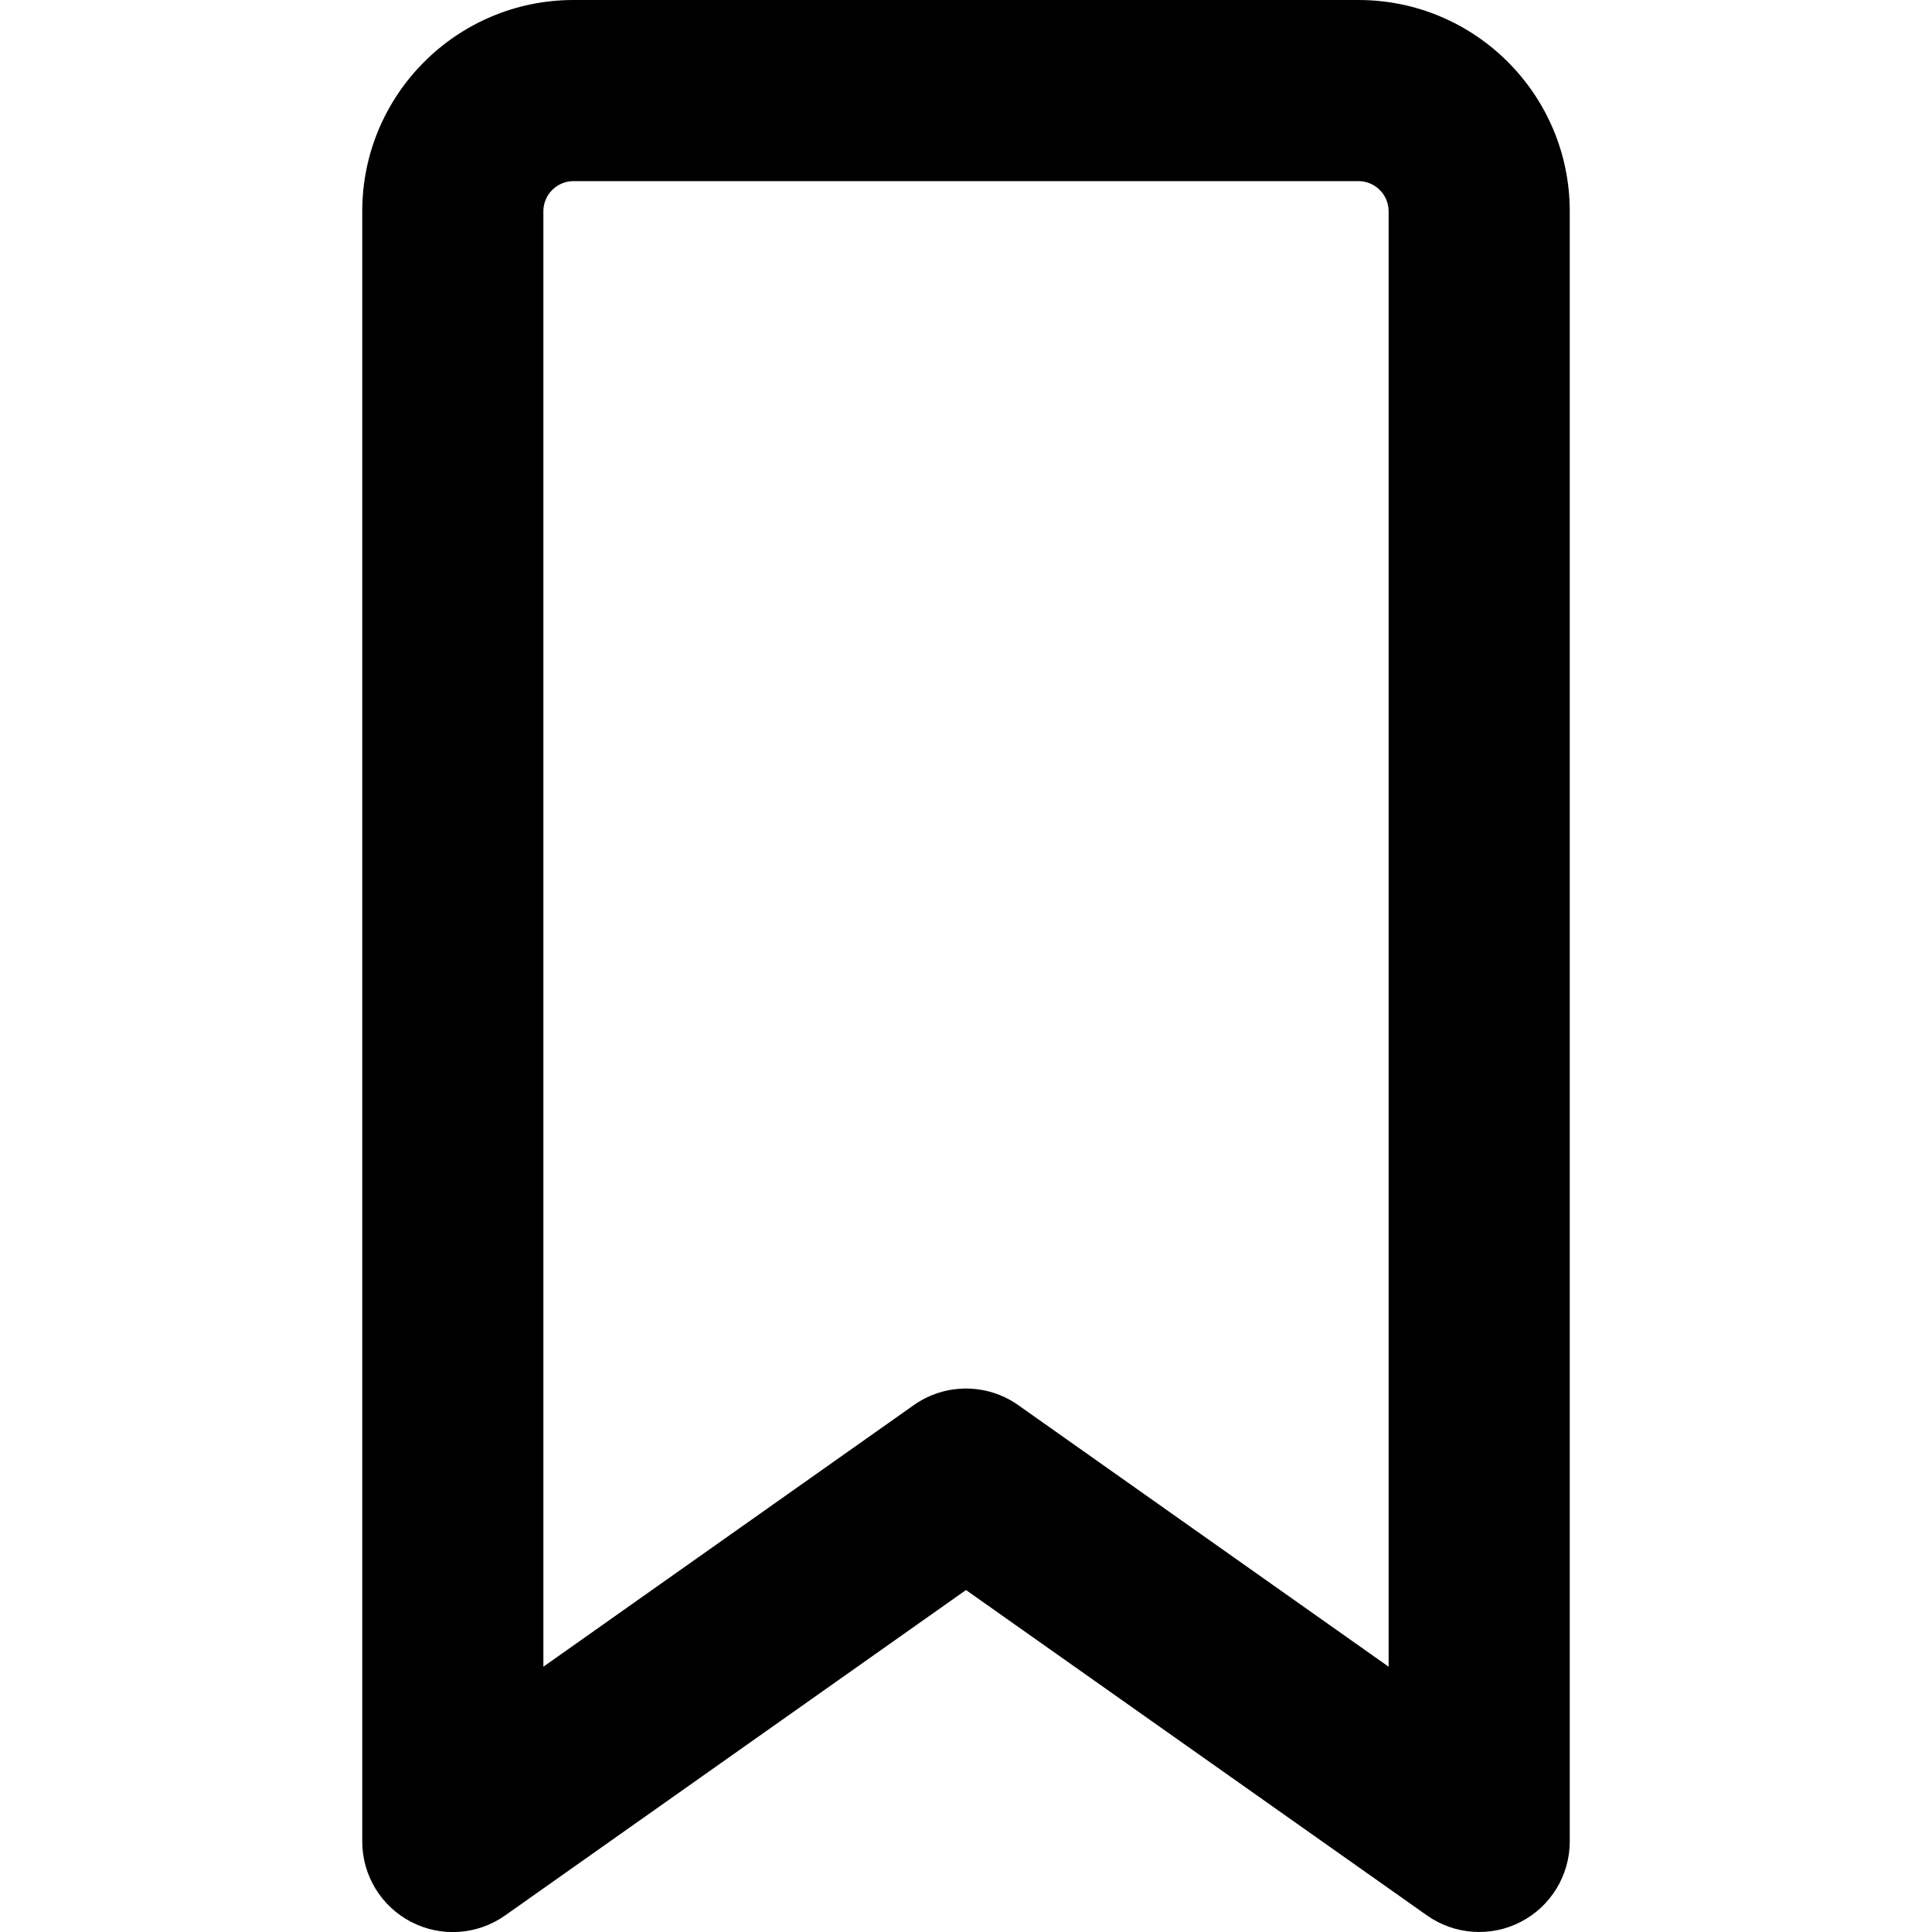
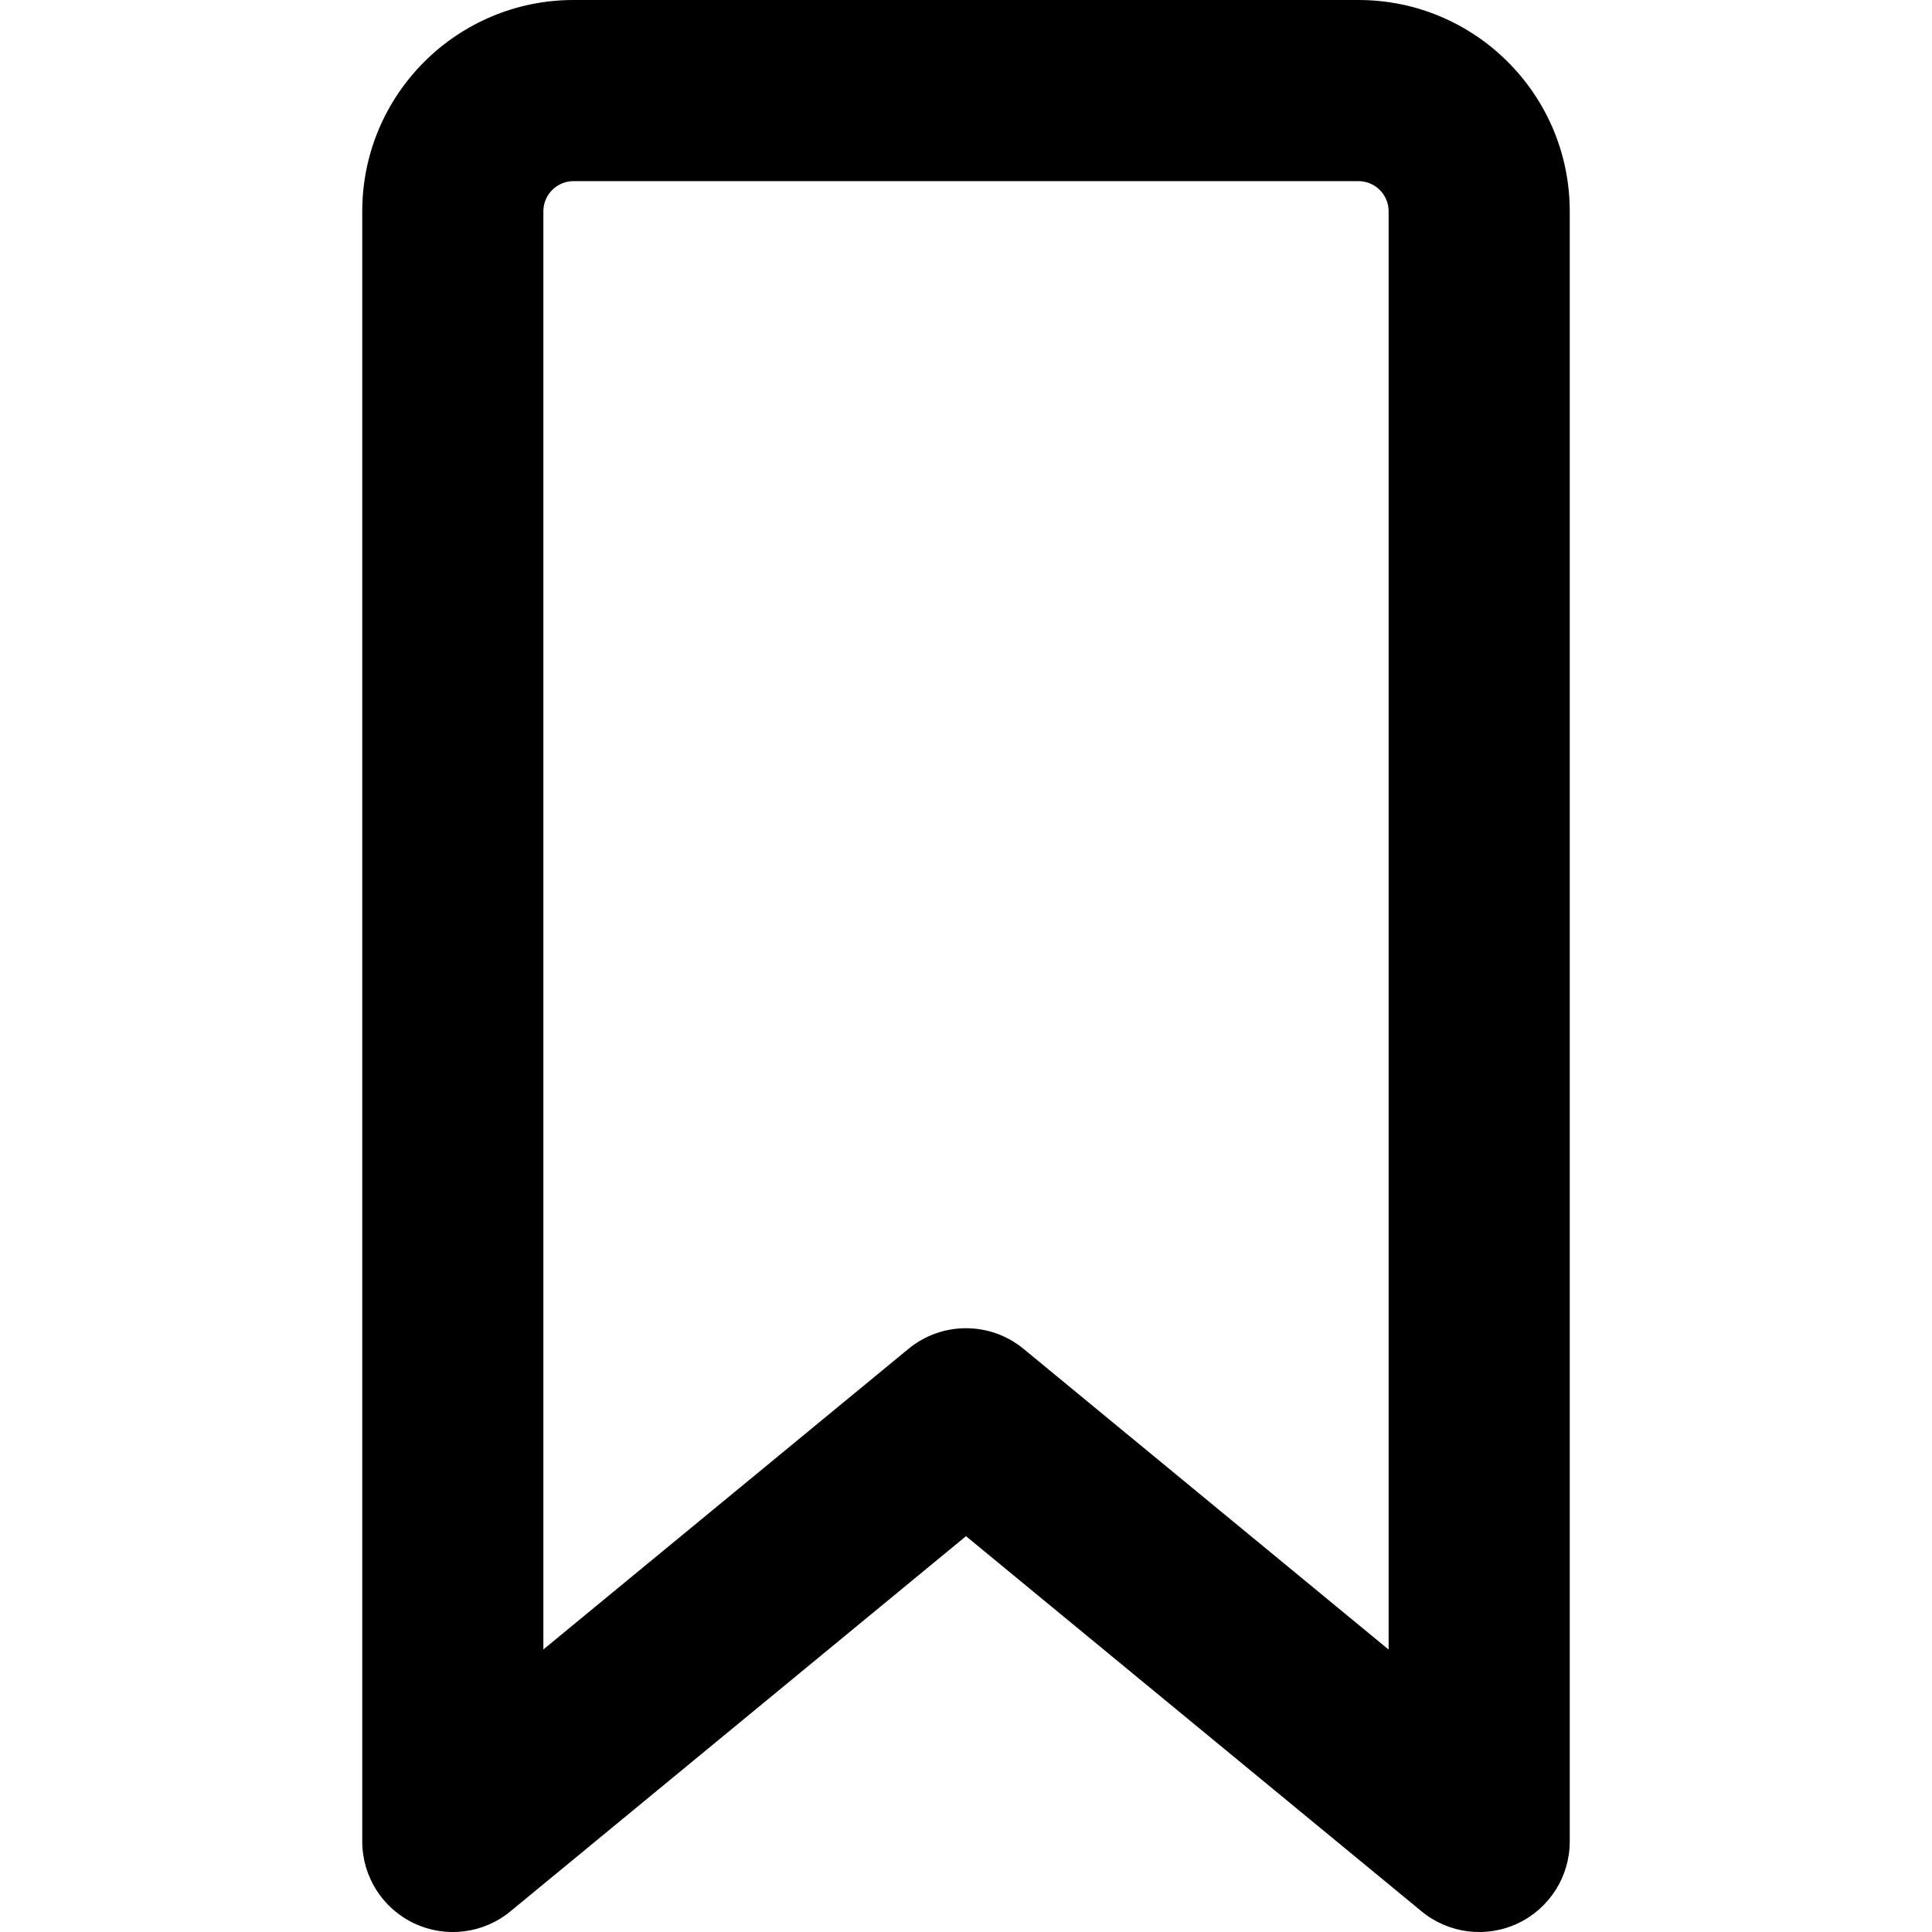
<svg xmlns="http://www.w3.org/2000/svg" width="16" height="16" viewBox="0 0 16 16">
-   <path fill-rule="evenodd" clip-rule="evenodd" d="M3 1.75C3 .784 3.784 0 4.75 0h6.5C12.216 0 13 .784 13 1.75v13.5a.75.75 0 01-1.182.613L8 13.168l-3.817 2.695A.75.75 0 013 15.25V1.75zm1.75-.25a.25.25 0 00-.25.25v12.053l3.067-2.166a.75.75 0 01.866 0l3.067 2.166V1.75a.25.25 0 00-.25-.25h-6.5z" />
+   <path fill-rule="evenodd" clip-rule="evenodd" d="M3 1.75C3 .784 3.784 0 4.75 0h6.5C12.216 0 13 .784 13 1.75v13.5a.75.75 0 01-1.227.579L8 12.722l-3.773 3.107A.75.75 0 013 15.25V1.75zm1.75-.25a.25.25 0 00-.25.25v11.91l3.023-2.489a.75.75 0 01.954 0l3.023 2.49V1.75a.25.25 0 00-.25-.25h-6.5z" />
</svg>
